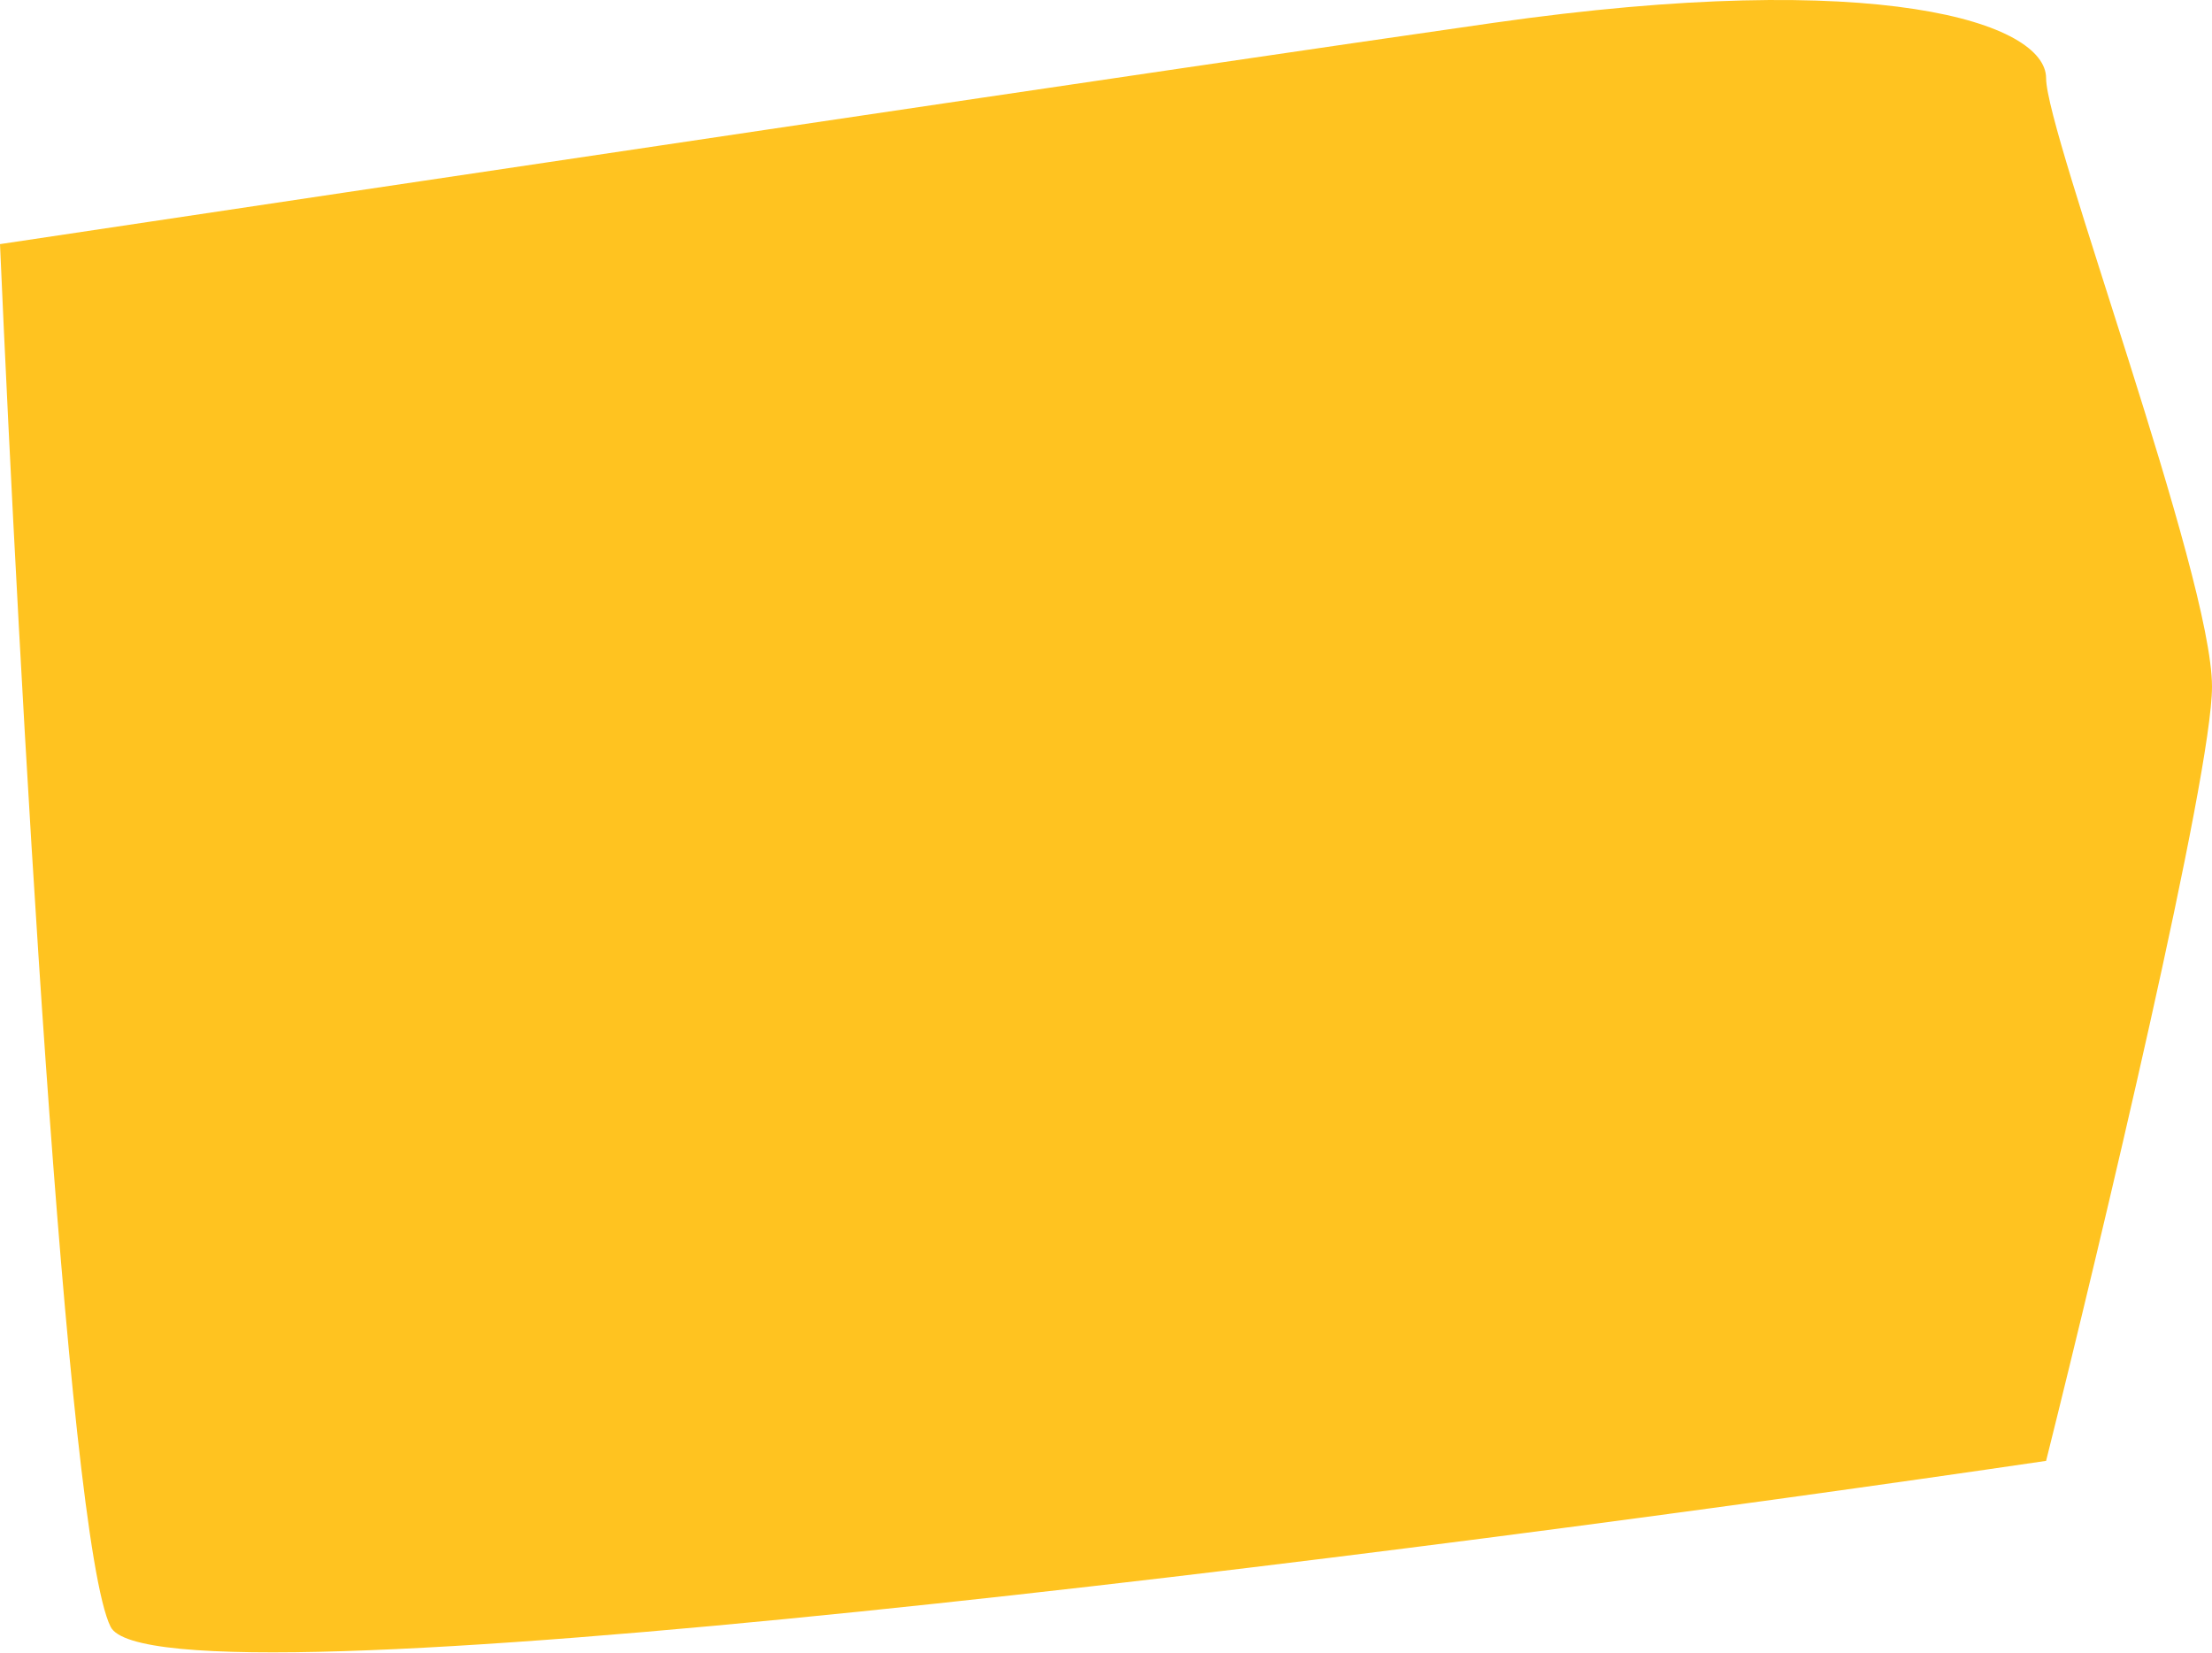
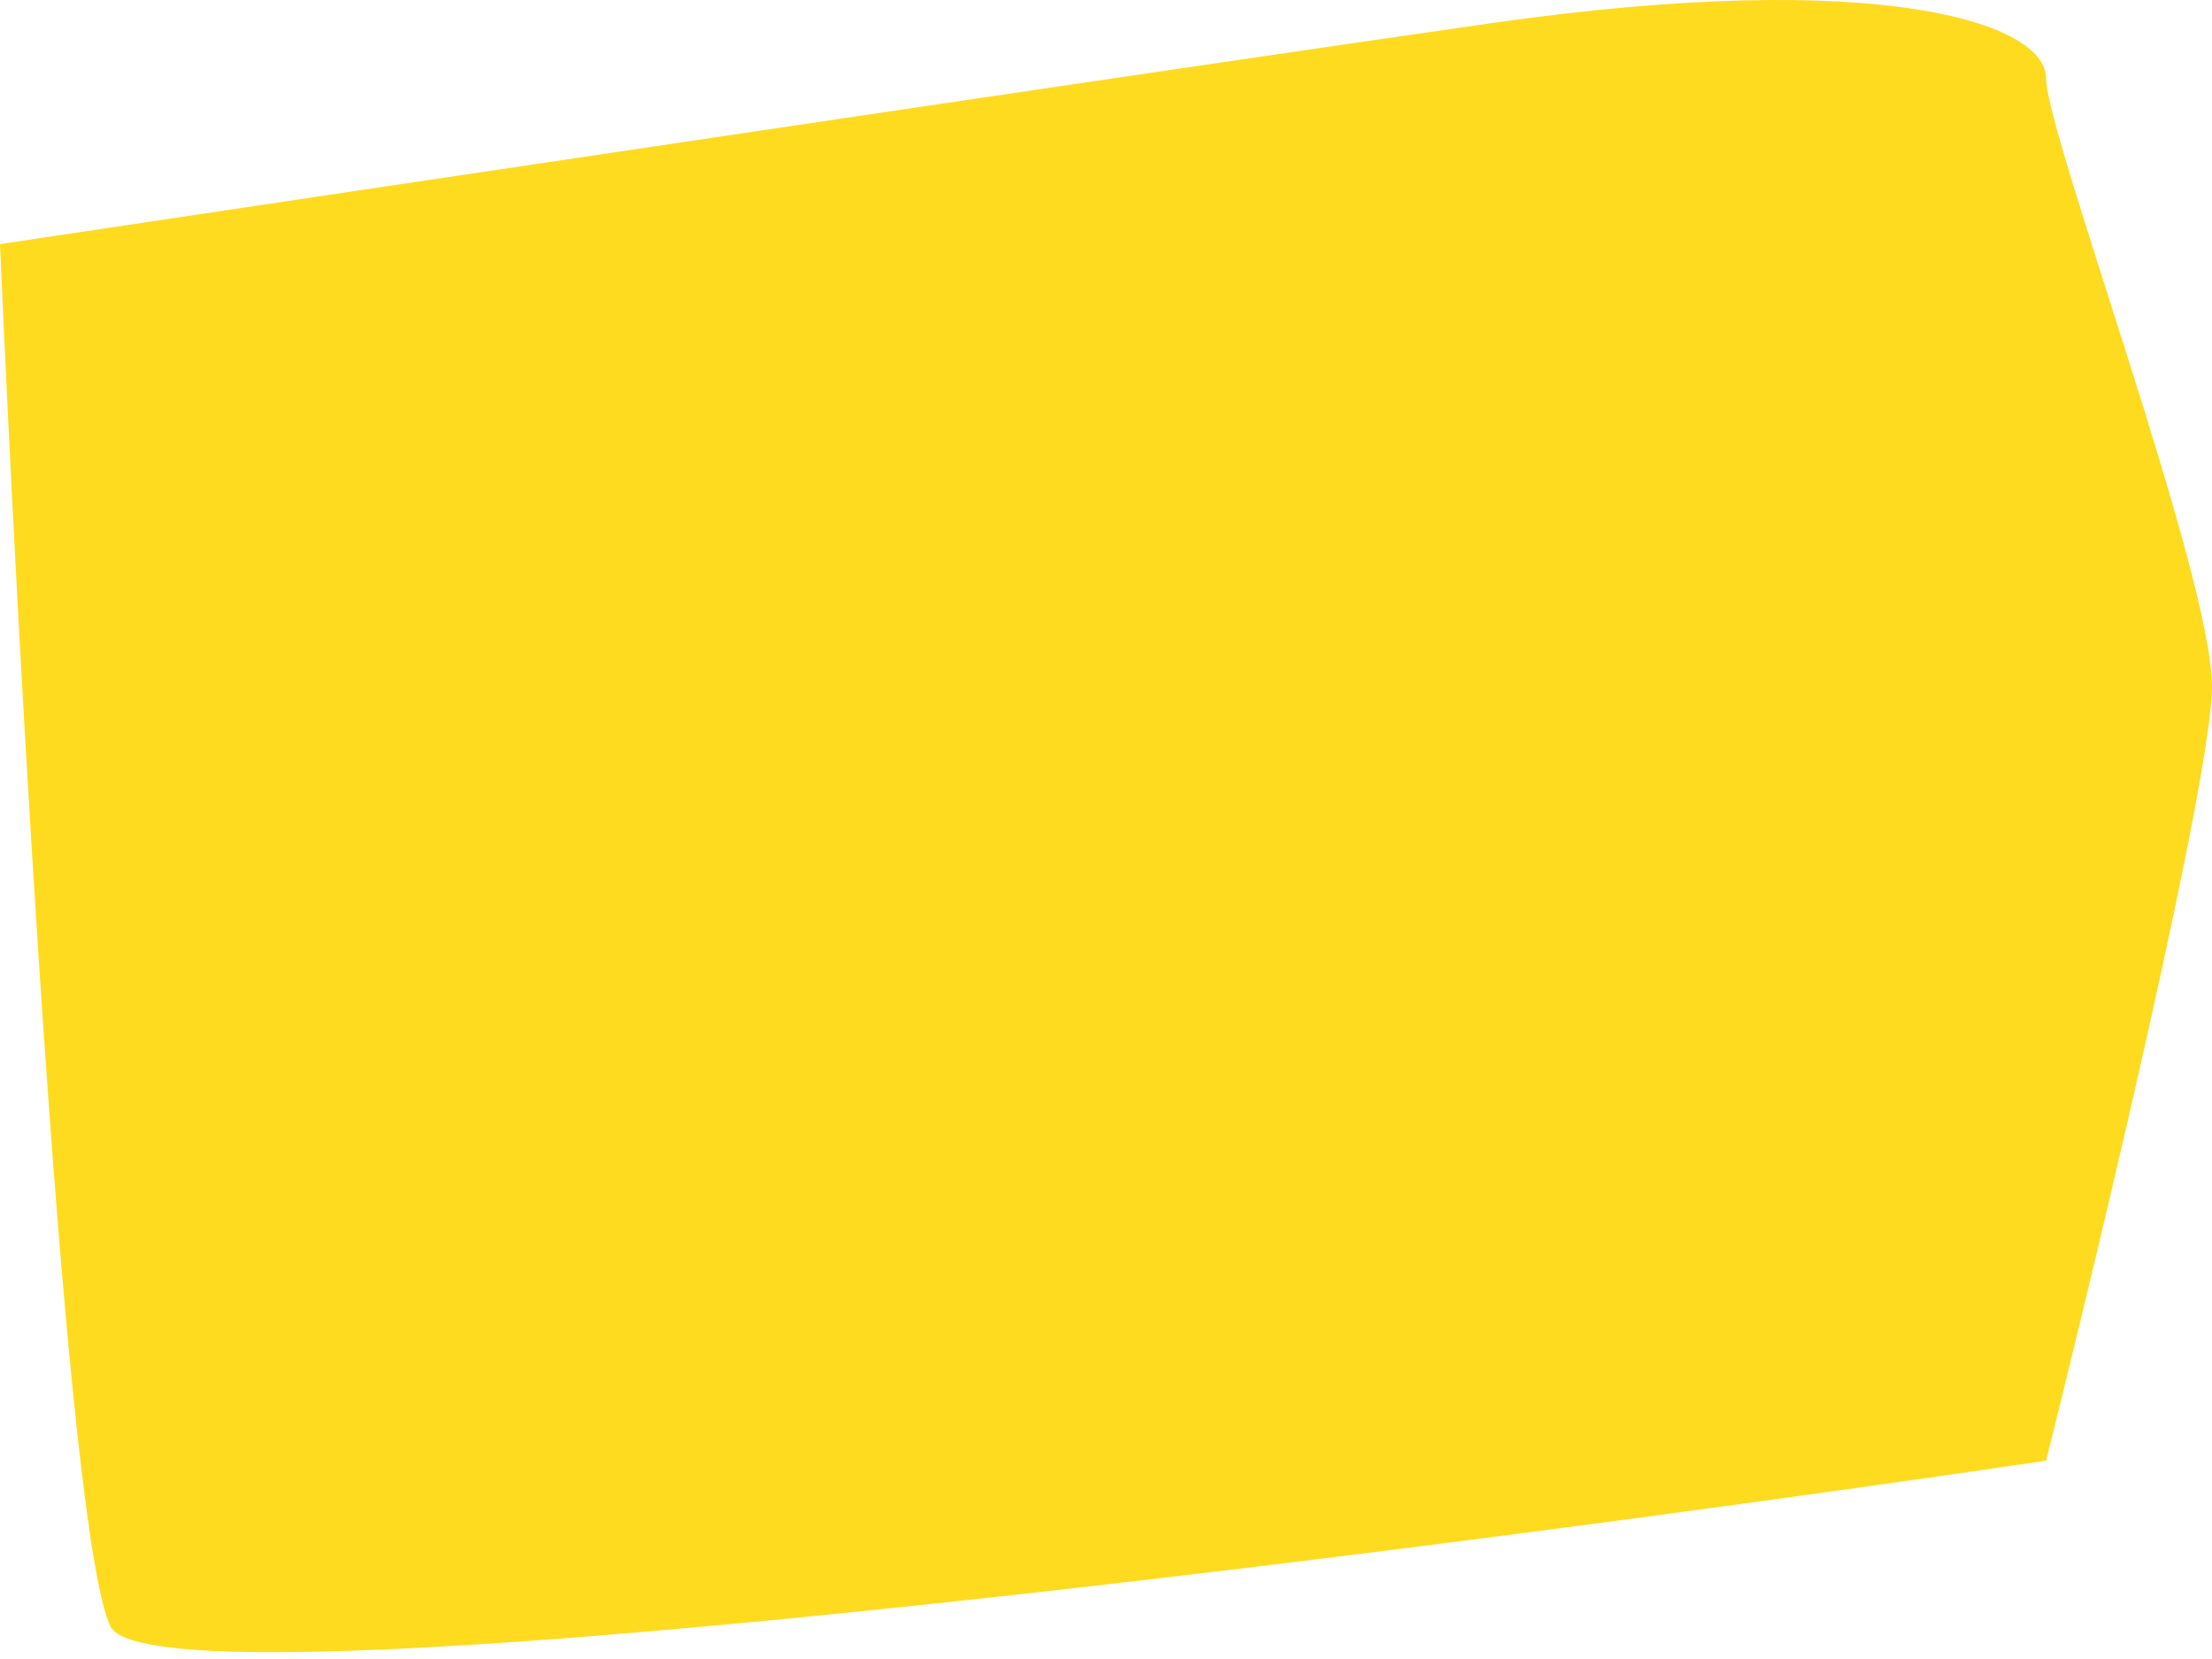
- <svg xmlns="http://www.w3.org/2000/svg" preserveAspectRatio="none" overflow="visible" style="display: block;" width="20" height="14.938" viewBox="0 0 20 14.938" fill="none">
-   <path id="Vector 15" d="M1 14.707C0.6 13.907 0.167 6.04 0 2.207C3.333 1.707 10.7 0.607 13.5 0.207C17 -0.293 18.5 0.207 18.5 0.707C18.5 1.207 20 5.207 20 6.207C20 7.007 19 11.207 18.5 13.207C12.833 14.04 1.4 15.507 1 14.707Z" fill="#FFC320" />
+ <svg xmlns="http://www.w3.org/2000/svg" width="20" height="15" viewBox="0 0 20 15" fill="none">
+   <path d="M1 14.707C0.6 13.907 0.167 6.04 0 2.207C3.333 1.707 10.7 0.607 13.5 0.207C17 -0.293 18.5 0.207 18.5 0.707C18.5 1.207 20 5.207 20 6.207C20 7.007 19 11.207 18.5 13.207C12.833 14.04 1.4 15.507 1 14.707Z" fill="#FFDB20" />
</svg>
